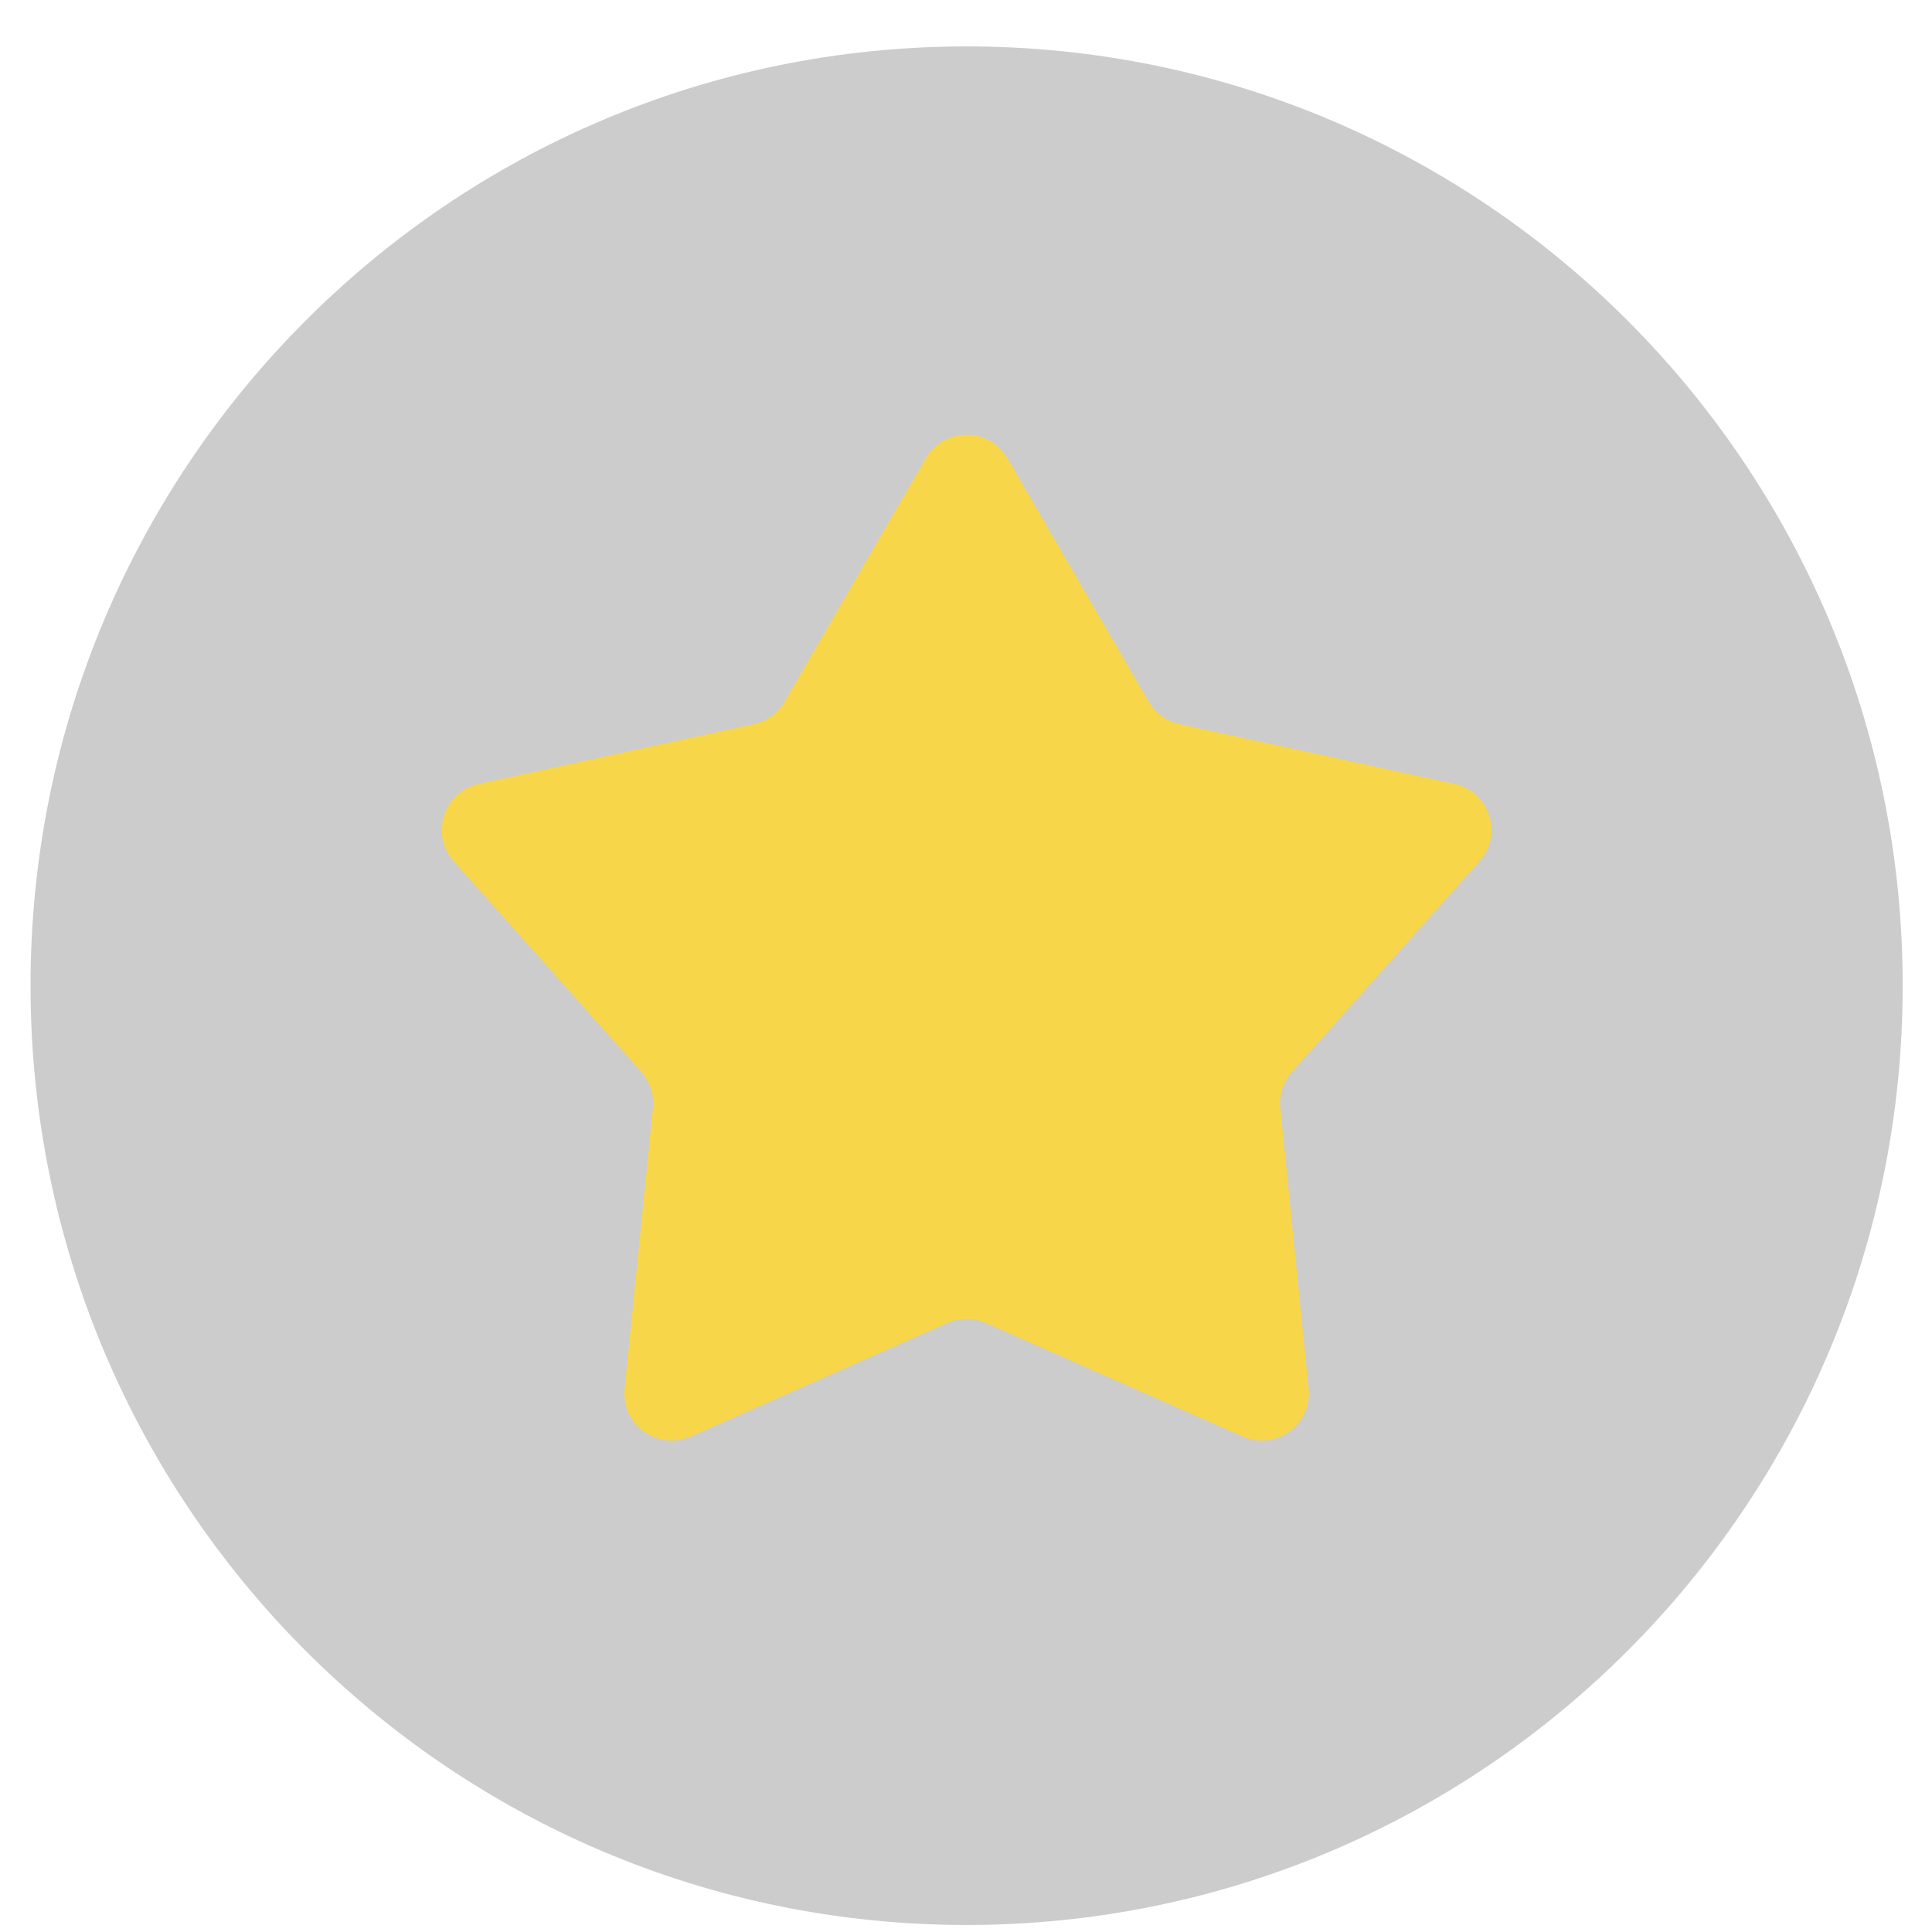
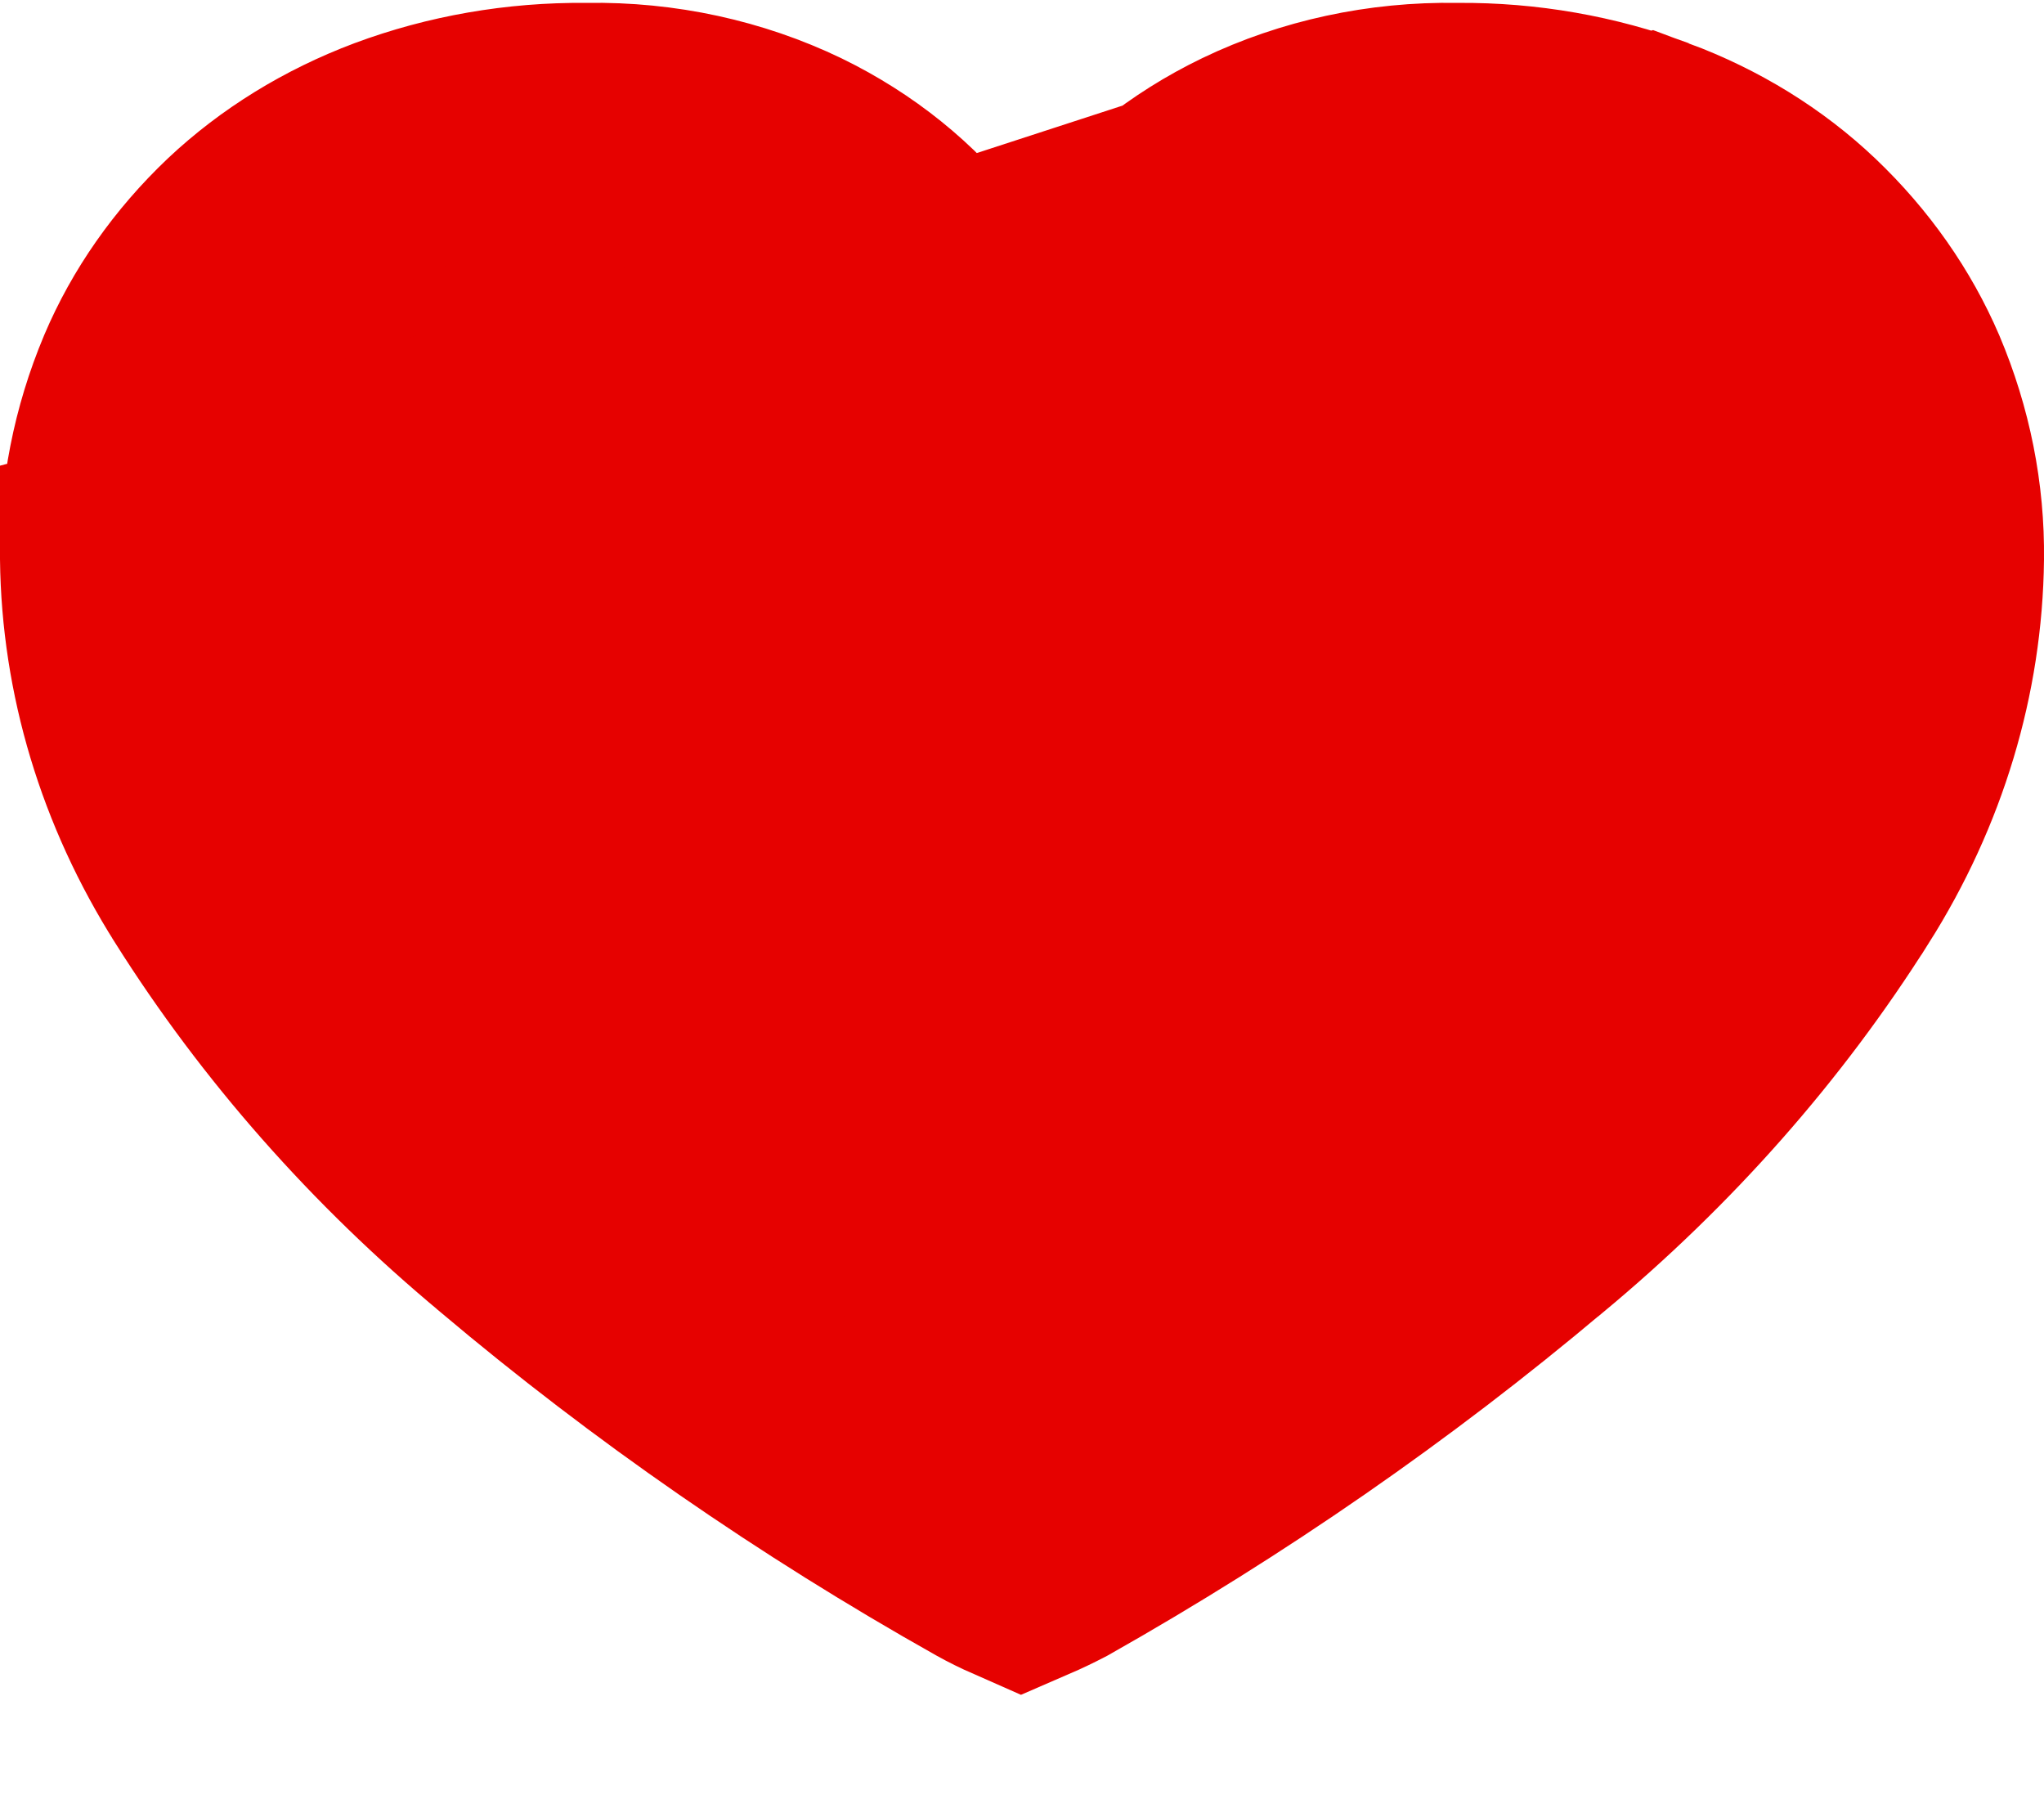
- <svg xmlns="http://www.w3.org/2000/svg" width="41" height="41" viewBox="0 0 41 41" fill="none">
-   <ellipse opacity="0.2" cx="20.513" cy="20.918" rx="19.865" ry="19.933" fill="black" />
-   <path d="M19.648 9.723C20.034 9.059 20.993 9.059 21.378 9.723L24.379 14.892C24.52 15.135 24.756 15.307 25.031 15.367L30.863 16.634C31.611 16.797 31.906 17.705 31.397 18.276L27.418 22.745C27.232 22.954 27.142 23.232 27.17 23.511L27.771 29.47C27.848 30.232 27.073 30.795 26.372 30.484L20.918 28.073C20.66 27.959 20.366 27.959 20.109 28.073L14.655 30.484C13.954 30.795 13.179 30.232 13.255 29.47L13.857 23.511C13.885 23.232 13.795 22.954 13.609 22.745L9.629 18.276C9.12 17.705 9.416 16.797 10.164 16.634L15.996 15.367C16.27 15.307 16.507 15.135 16.648 14.892L19.648 9.723Z" fill="#F7D749" />
+ <svg xmlns="http://www.w3.org/2000/svg" width="17" height="15" viewBox="0 0 17 15" fill="none">
+   <path d="M1 4.643L1 4.645C1.011 5.571 1.284 6.486 1.804 7.307L1.805 7.309C2.467 8.359 3.309 9.316 4.306 10.144L4.311 10.149L4.311 10.149C5.528 11.175 6.856 12.095 8.277 12.894C8.347 12.933 8.42 12.969 8.495 13.002C8.576 12.967 8.655 12.929 8.732 12.889C10.147 12.089 11.471 11.172 12.686 10.149L12.692 10.145L12.692 10.145C13.69 9.317 14.533 8.36 15.195 7.31L15.196 7.309C15.716 6.487 15.989 5.572 16 4.647L16 4.645C16.006 4.148 15.908 3.652 15.708 3.18C15.53 2.766 15.261 2.379 14.908 2.043C14.575 1.727 14.164 1.471 13.698 1.298L1 4.643ZM1 4.643C0.994 4.145 1.09 3.648 1.289 3.175C1.464 2.762 1.732 2.377 2.084 2.043C2.42 1.727 2.832 1.471 3.298 1.296C3.792 1.112 4.326 1.019 4.867 1.024L4.879 1.024L4.892 1.024C5.48 1.014 6.056 1.141 6.563 1.385C7.029 1.612 7.417 1.928 7.702 2.299L8.495 3.332L9.288 2.299C9.575 1.927 9.965 1.61 10.434 1.384C10.942 1.14 11.519 1.014 12.108 1.024L12.119 1.024M1 4.643L12.119 1.024M12.119 1.024L12.131 1.024M12.119 1.024L12.131 1.024M12.131 1.024C12.671 1.02 13.204 1.114 13.698 1.297L12.131 1.024Z" fill="#E60100" stroke="#E60100" stroke-width="2" />
</svg>
